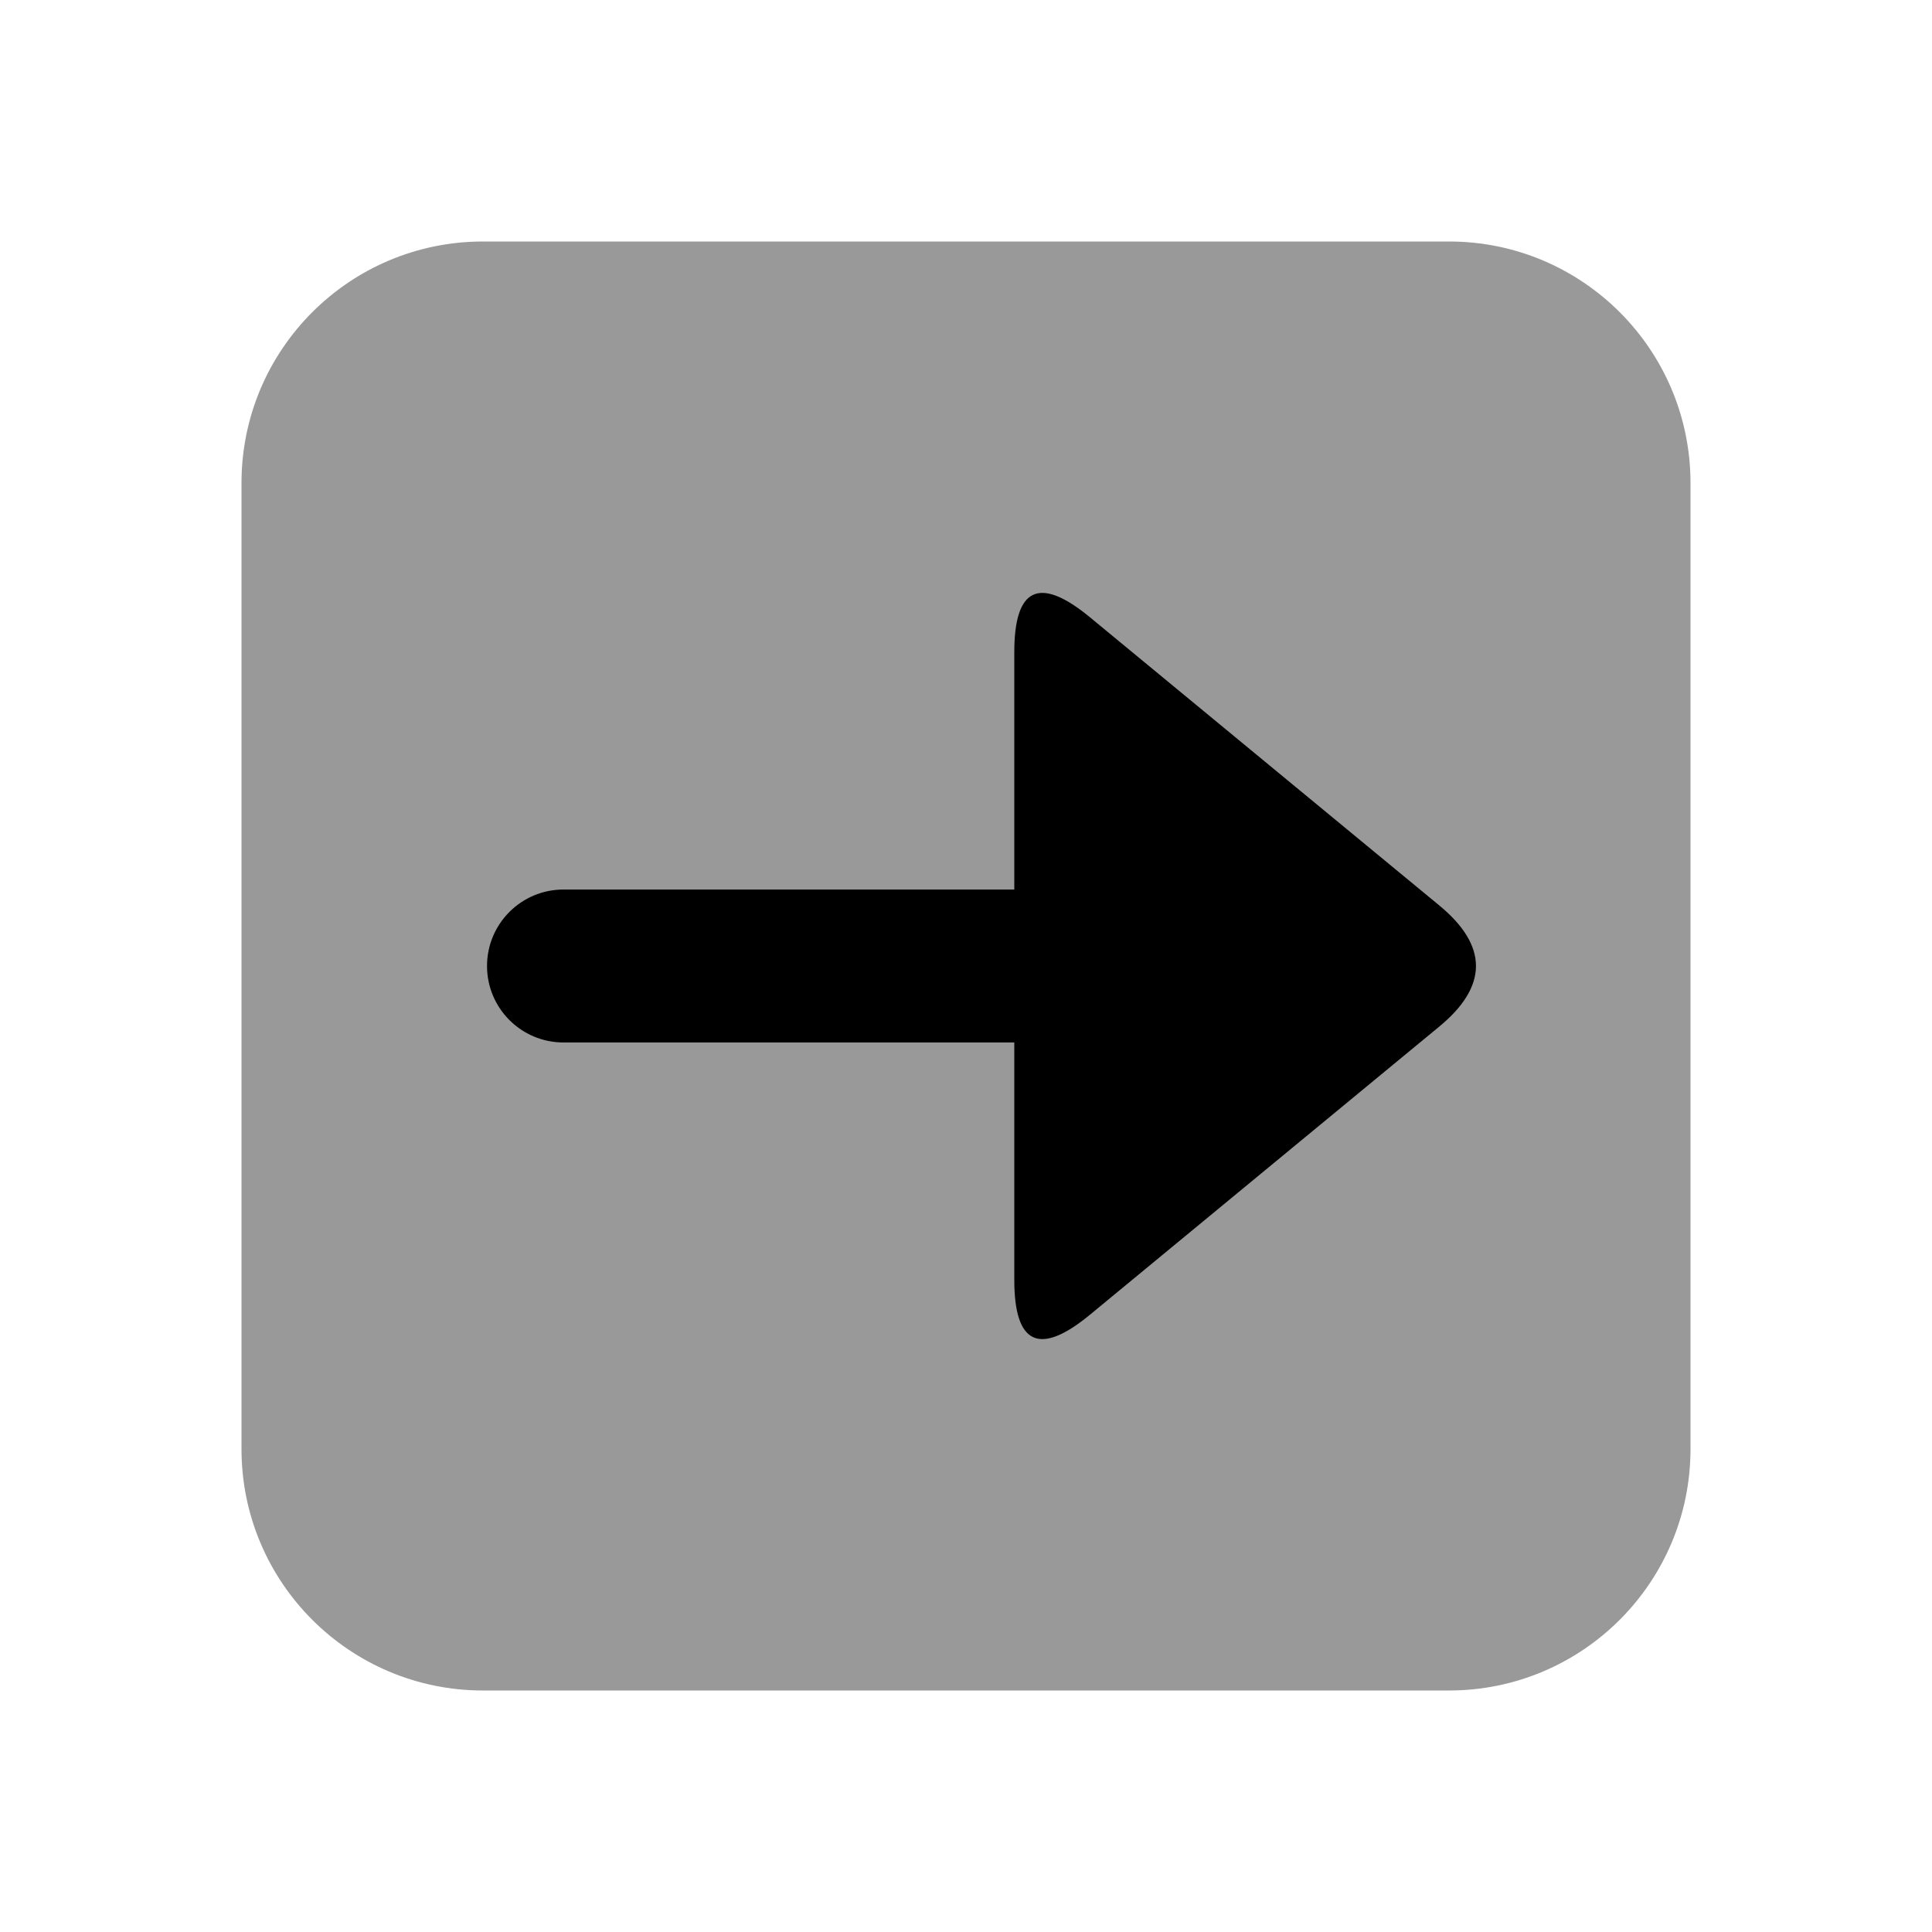
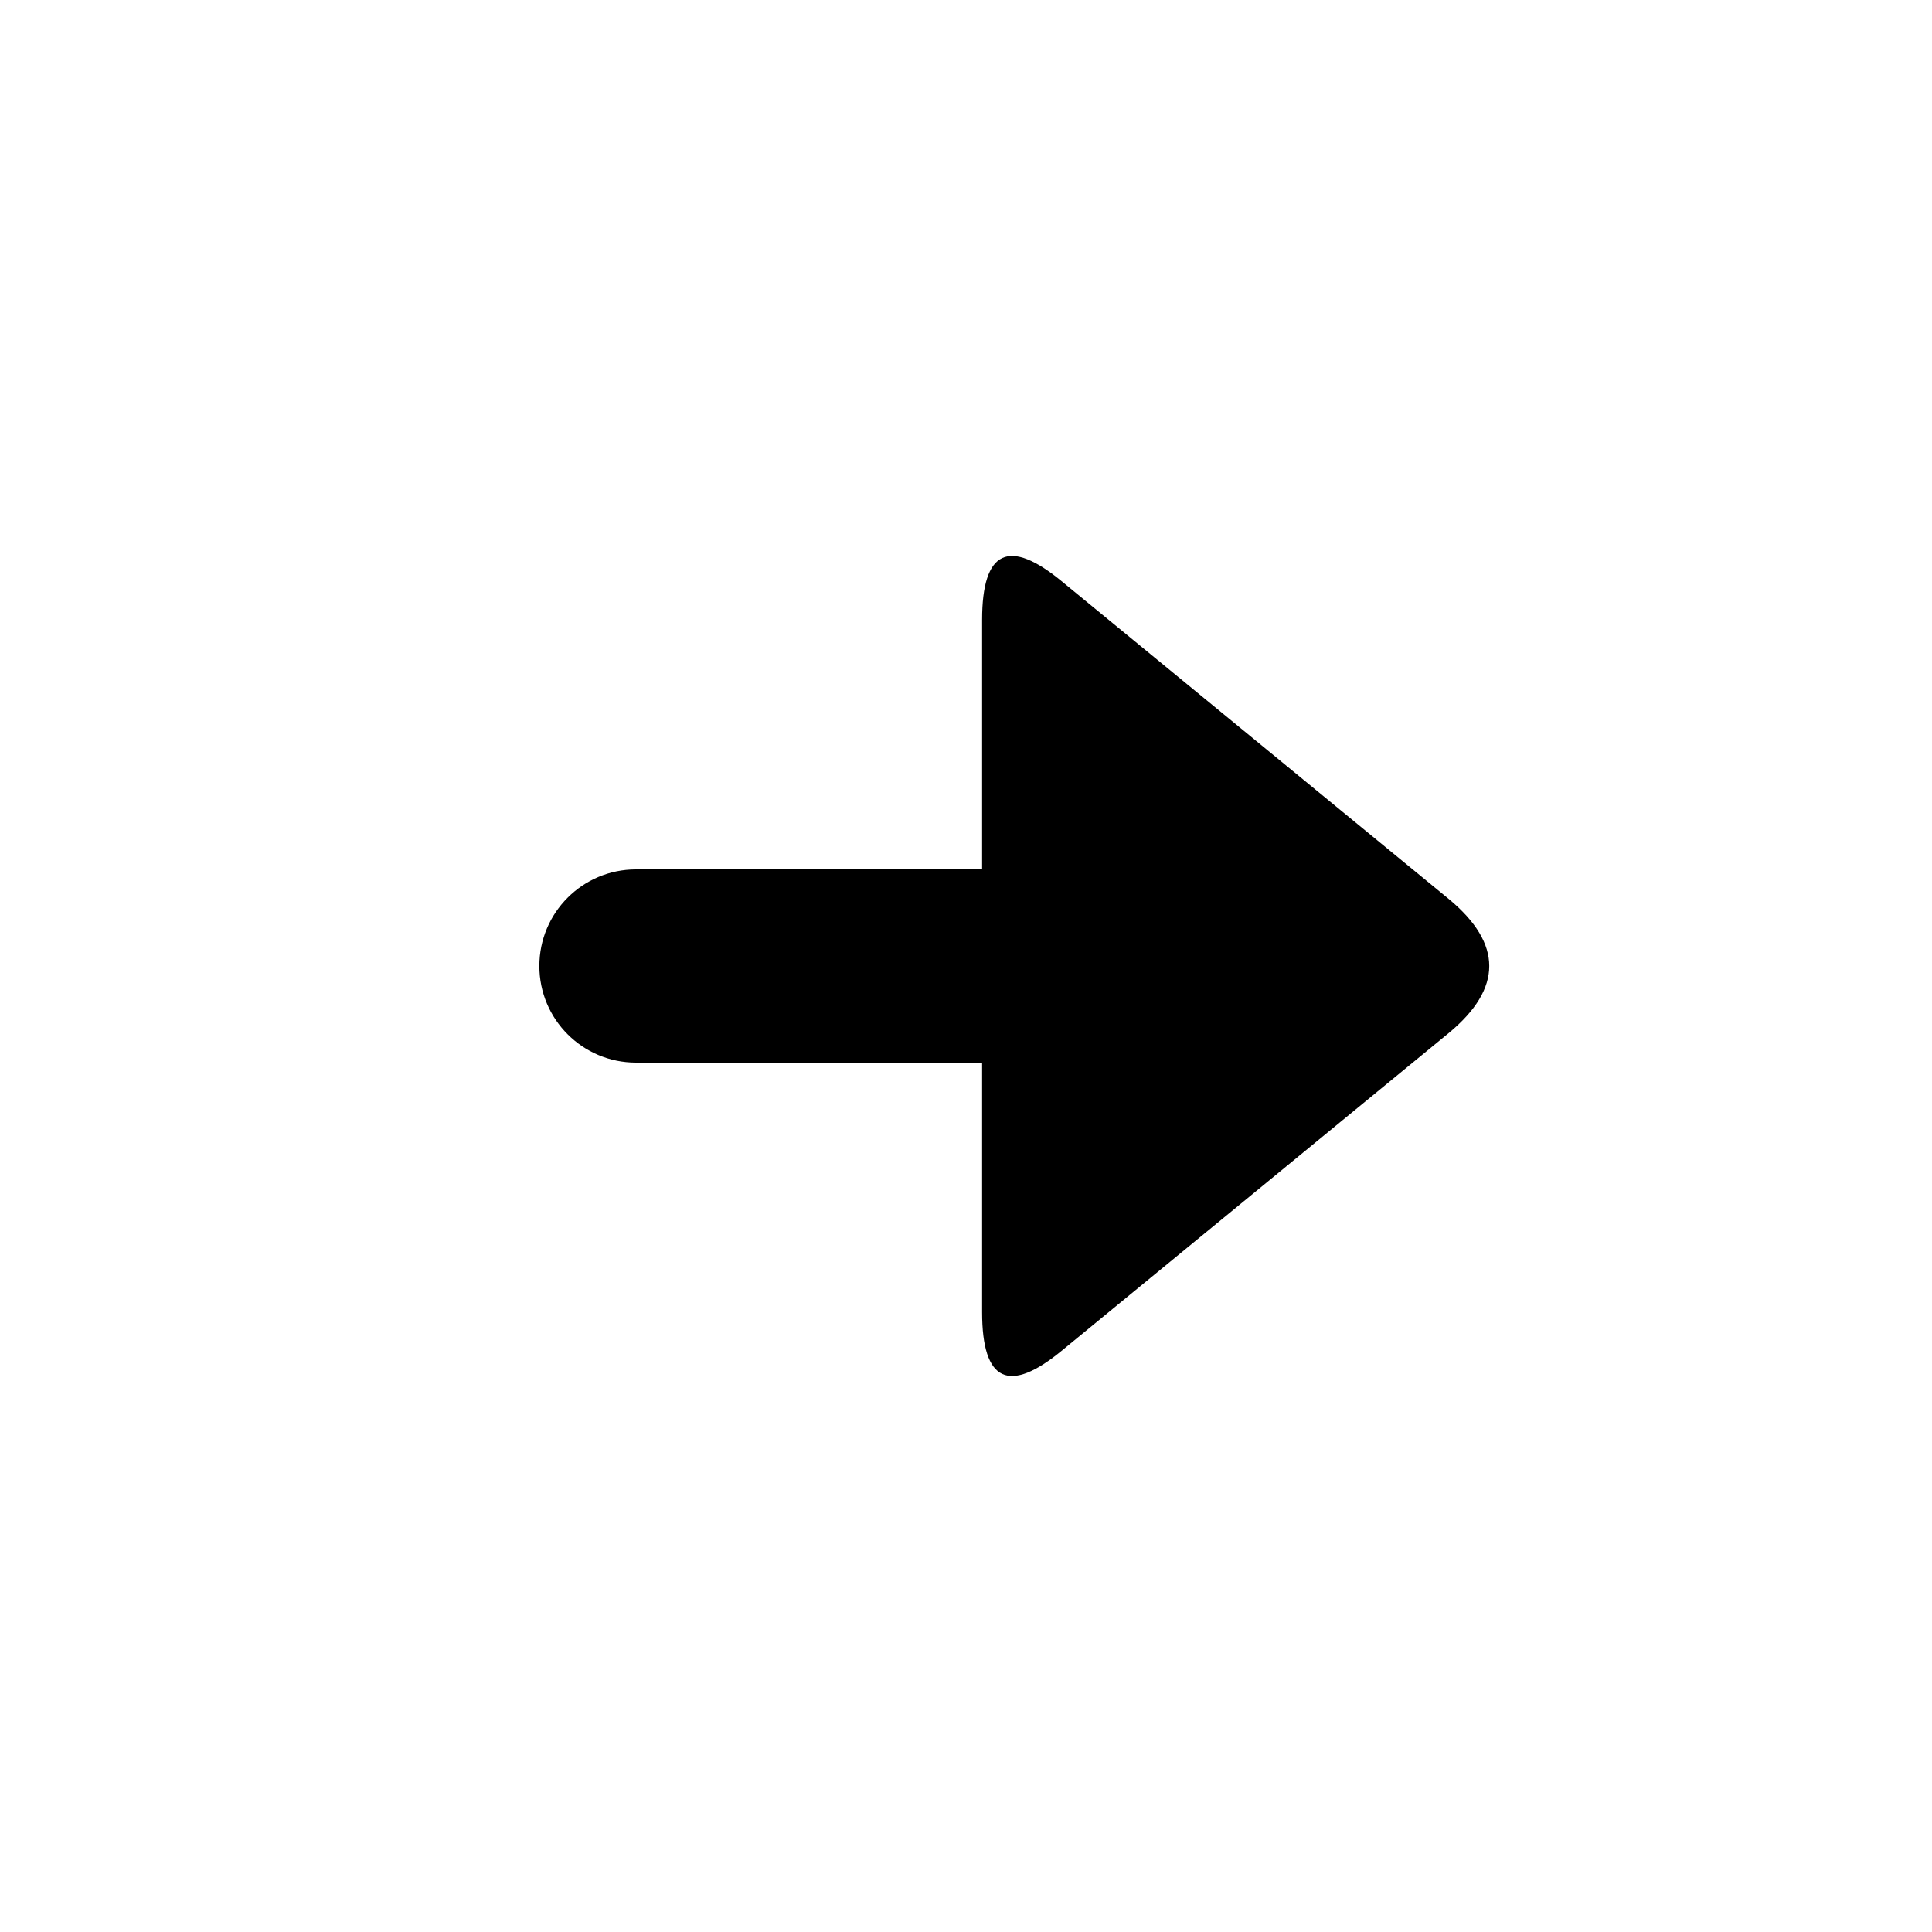
<svg xmlns="http://www.w3.org/2000/svg" width="24" height="24" viewBox="0 0 24 24" fill="currentColor">
-   <rect x="3" y="3" width="18" height="18" rx="3" fill-opacity="0.4" />
-   <rect x="6.05" y="11.05" width="11.3" height="1.9" rx="0.95" />
-   <path d="M12.6 8.1Q12.6 6.9 13.53 7.66L17.87 11.24Q18.8 12 17.87 12.76L13.53 16.34Q12.6 17.1 12.6 15.9Z" />
+   <rect x="6.7" y="10.8" width="11" height="2.4" rx="1.2" />
+   <path d="M12.2 7.7Q12.2 6.4 13.2 7.23L18 11.17Q19 12 18 12.83L13.2 16.77Q12.2 17.6 12.2 16.3Z" />
</svg>
